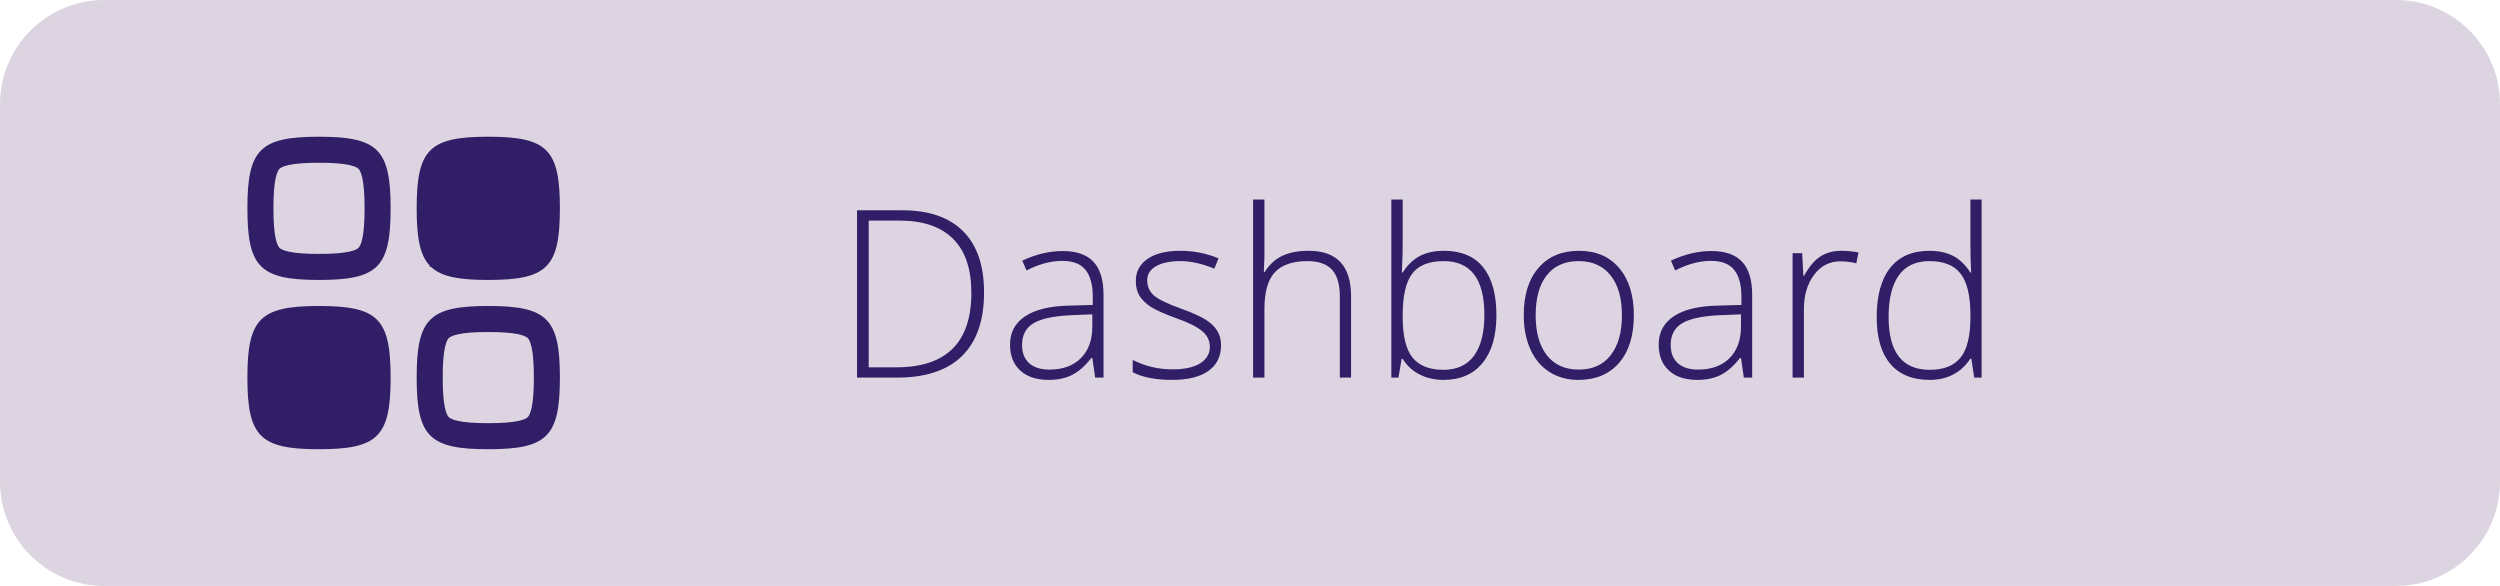
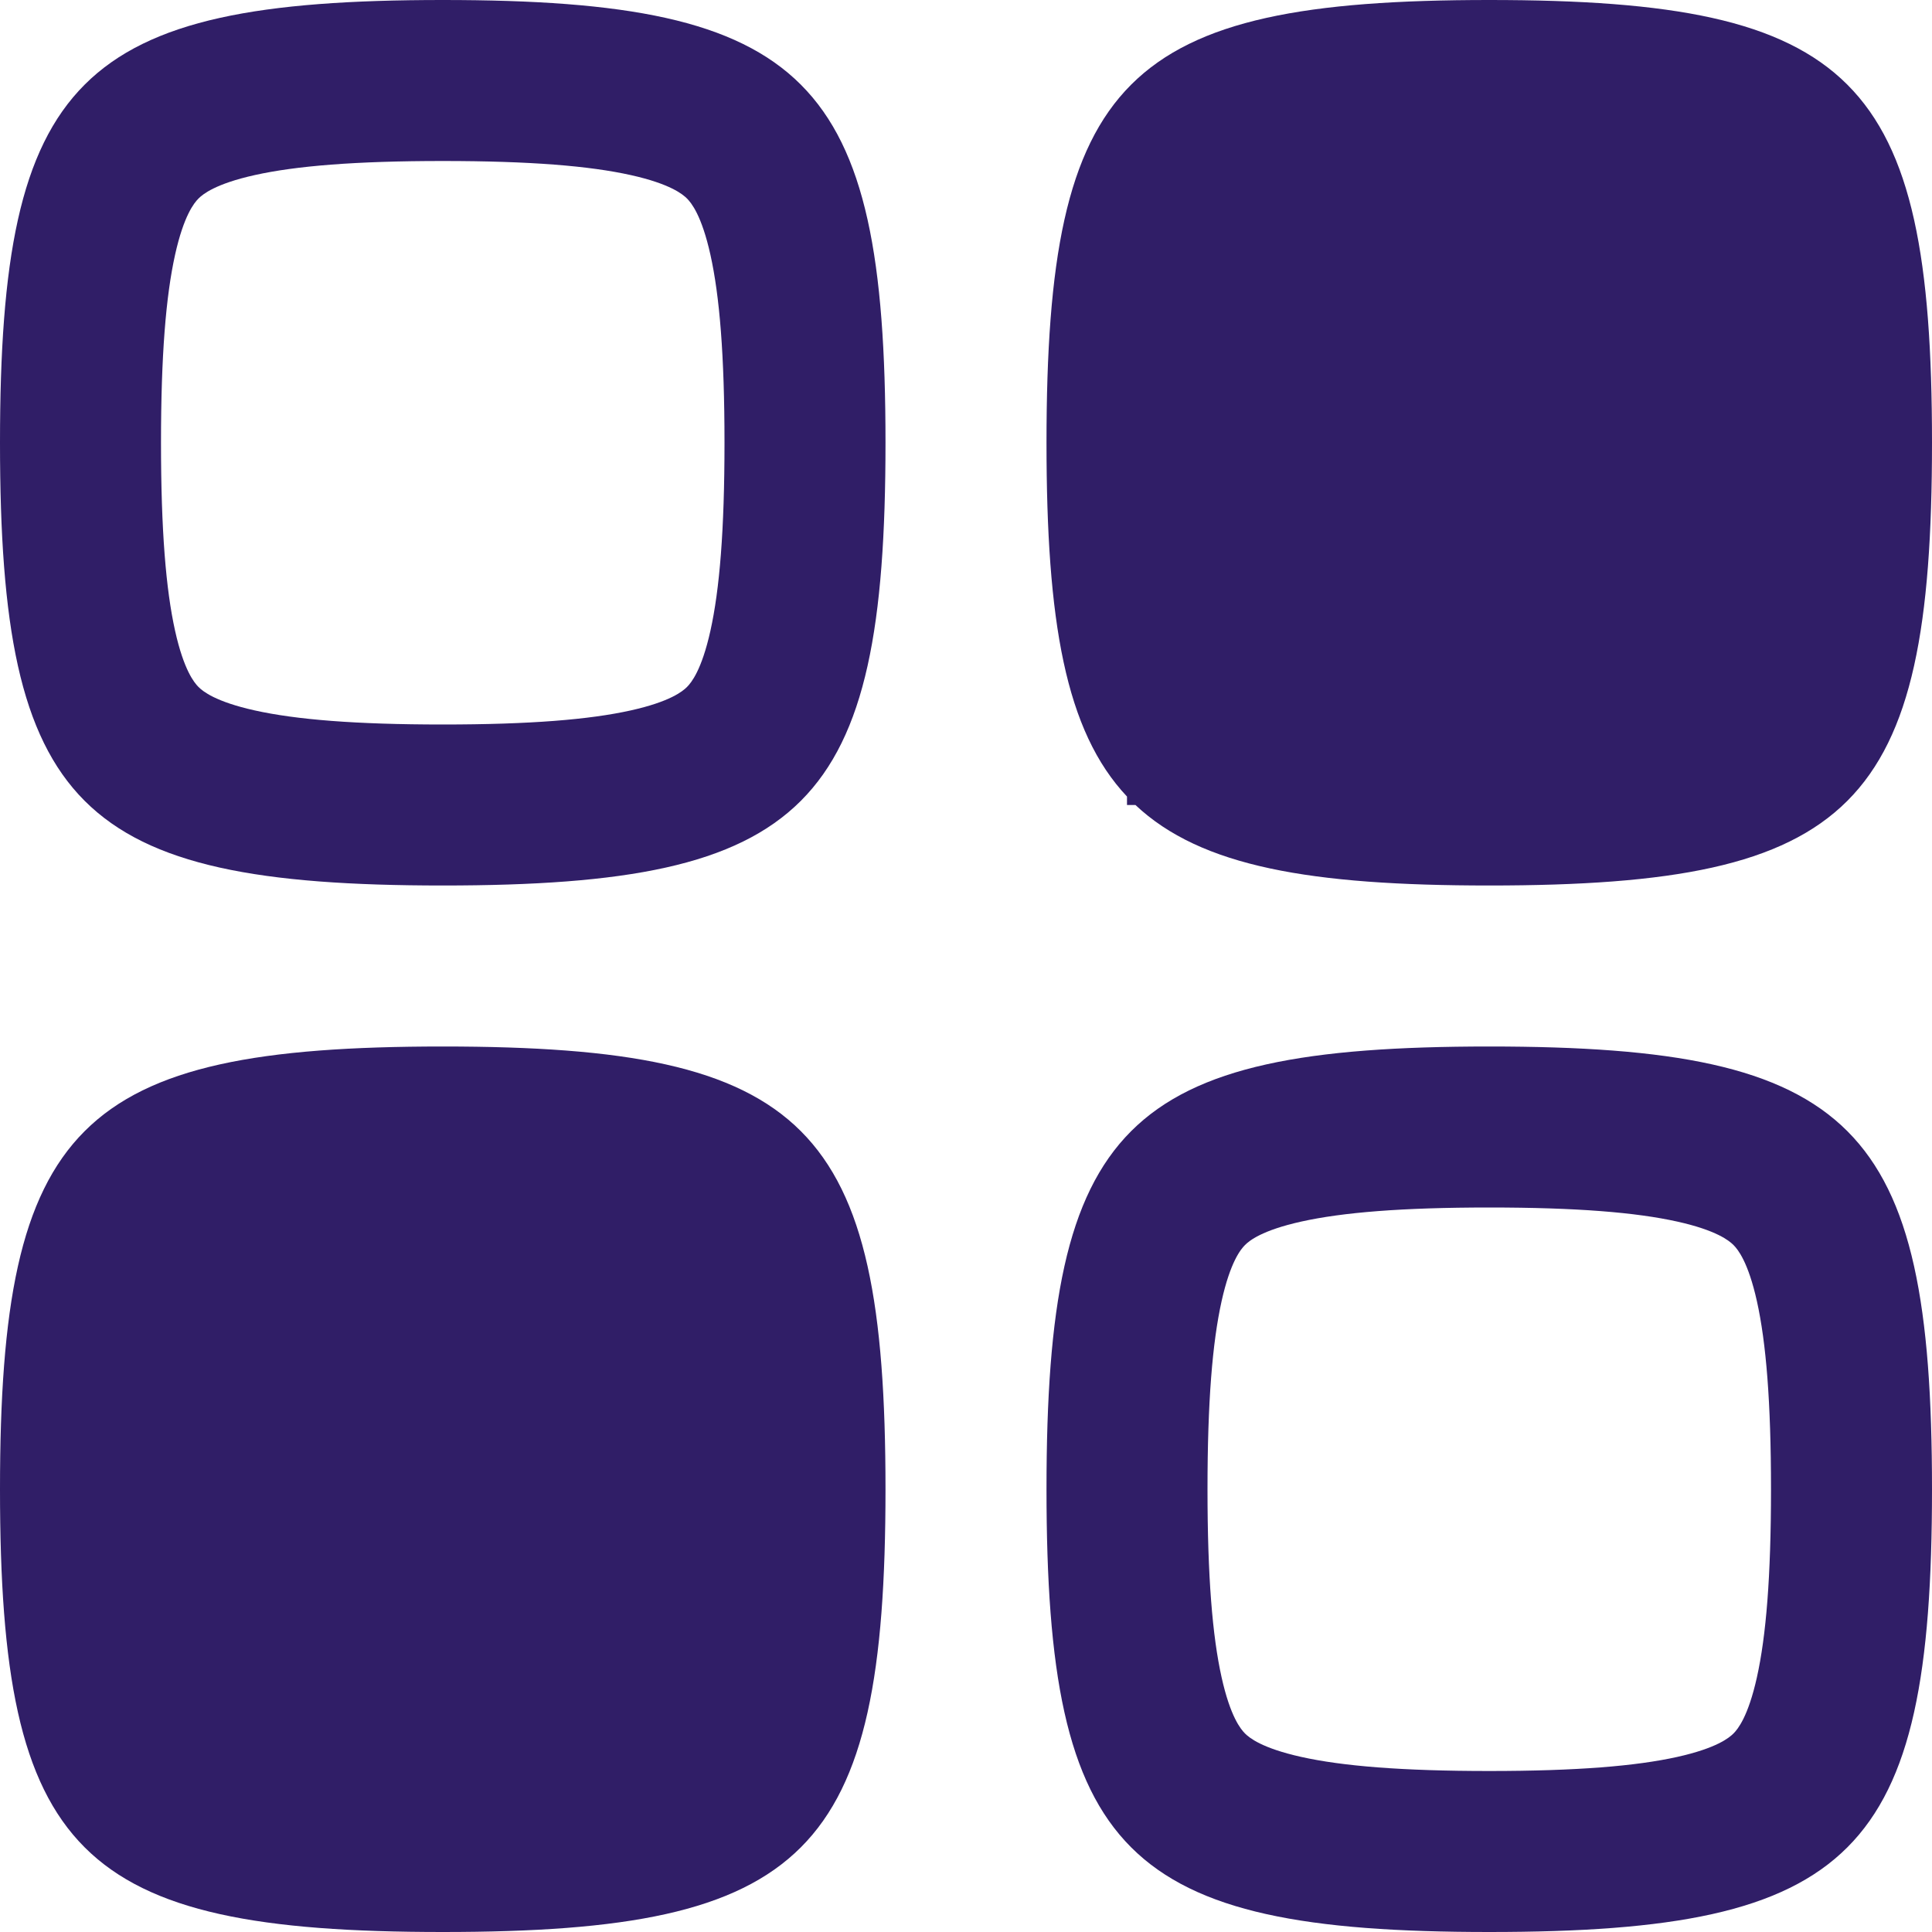
- <svg xmlns="http://www.w3.org/2000/svg" width="192" height="45" viewBox="0 0 192 45" fill="none">
-   <rect width="192" height="45" rx="8" fill="#DCD4E1" />
-   <path fill-rule="evenodd" clip-rule="evenodd" d="M19 16C19 20.529 19.971 21.5 24.5 21.5C29.029 21.5 30 20.529 30 16C30 11.471 29.029 10.5 24.5 10.5C19.971 10.5 19 11.471 19 16ZM21 16C21 17.087 21.061 17.823 21.175 18.336C21.284 18.826 21.413 18.981 21.466 19.034C21.519 19.087 21.674 19.216 22.164 19.325C22.677 19.439 23.413 19.5 24.5 19.5C25.587 19.5 26.323 19.439 26.836 19.325C27.326 19.216 27.481 19.087 27.534 19.034C27.587 18.981 27.716 18.826 27.825 18.336C27.939 17.823 28 17.087 28 16C28 14.913 27.939 14.177 27.825 13.664C27.716 13.174 27.587 13.019 27.534 12.966C27.481 12.913 27.326 12.784 26.836 12.675C26.323 12.561 25.587 12.5 24.5 12.5C23.413 12.5 22.677 12.561 22.164 12.675C21.674 12.784 21.519 12.913 21.466 12.966C21.413 13.019 21.284 13.174 21.175 13.664C21.061 14.177 21 14.913 21 16Z" fill="#301E67" />
-   <path fill-rule="evenodd" clip-rule="evenodd" d="M32 29C32 33.529 32.971 34.5 37.5 34.5C42.029 34.5 43 33.529 43 29C43 24.471 42.029 23.5 37.5 23.5C32.971 23.5 32 24.471 32 29ZM34 29C34 30.087 34.061 30.823 34.175 31.336C34.284 31.826 34.413 31.981 34.466 32.034C34.519 32.087 34.674 32.216 35.164 32.325C35.677 32.439 36.413 32.5 37.5 32.5C38.587 32.5 39.323 32.439 39.836 32.325C40.326 32.216 40.481 32.087 40.534 32.034C40.587 31.981 40.716 31.826 40.825 31.336C40.939 30.823 41 30.087 41 29C41 27.913 40.939 27.177 40.825 26.664C40.716 26.174 40.587 26.019 40.534 25.966C40.481 25.913 40.326 25.784 39.836 25.675C39.323 25.561 38.587 25.5 37.5 25.5C36.413 25.5 35.677 25.561 35.164 25.675C34.674 25.784 34.519 25.913 34.466 25.966C34.413 26.019 34.284 26.174 34.175 26.664C34.061 27.177 34 27.913 34 29Z" fill="#301E67" />
-   <path fill-rule="evenodd" clip-rule="evenodd" d="M33 20.395C32.232 19.58 32 18.216 32 16C32 11.471 32.971 10.5 37.5 10.5C42.029 10.5 43 11.471 43 16C43 20.529 42.029 21.5 37.5 21.5C35.284 21.5 33.92 21.268 33.105 20.5H33V20.395ZM24.5 34.5C19.971 34.5 19 33.529 19 29C19 24.471 19.971 23.5 24.5 23.5C29.029 23.5 30 24.471 30 29C30 33.529 29.029 34.5 24.5 34.5Z" fill="#301E67" />
-   <path d="M75.575 22.452C75.575 24.608 75.01 26.24 73.879 27.348C72.748 28.449 71.087 29 68.895 29H65.819V16.15H69.291C71.342 16.15 72.9 16.686 73.967 17.759C75.039 18.831 75.575 20.395 75.575 22.452ZM74.6 22.487C74.6 20.648 74.131 19.265 73.193 18.339C72.262 17.407 70.891 16.941 69.08 16.941H66.716V28.209H68.843C72.681 28.209 74.6 26.302 74.6 22.487ZM84.109 29L83.89 27.488H83.819C83.339 28.104 82.844 28.54 82.334 28.798C81.83 29.05 81.232 29.176 80.541 29.176C79.603 29.176 78.874 28.936 78.353 28.455C77.831 27.975 77.57 27.31 77.57 26.46C77.57 25.528 77.957 24.805 78.731 24.289C79.51 23.773 80.635 23.501 82.106 23.472L83.925 23.419V22.786C83.925 21.878 83.74 21.192 83.371 20.73C83.002 20.267 82.407 20.035 81.587 20.035C80.702 20.035 79.785 20.281 78.836 20.773L78.511 20.018C79.56 19.525 80.597 19.279 81.622 19.279C82.671 19.279 83.453 19.552 83.969 20.097C84.49 20.642 84.751 21.491 84.751 22.645V29H84.109ZM80.594 28.385C81.613 28.385 82.416 28.095 83.002 27.515C83.594 26.929 83.89 26.117 83.89 25.08V24.14L82.22 24.21C80.878 24.274 79.92 24.485 79.346 24.843C78.777 25.194 78.493 25.745 78.493 26.495C78.493 27.093 78.675 27.559 79.038 27.893C79.407 28.221 79.926 28.385 80.594 28.385ZM93.777 26.513C93.777 27.368 93.452 28.027 92.802 28.49C92.151 28.947 91.228 29.176 90.033 29.176C88.756 29.176 87.742 28.98 86.992 28.587V27.646C87.953 28.127 88.967 28.367 90.033 28.367C90.977 28.367 91.691 28.212 92.178 27.901C92.67 27.585 92.916 27.166 92.916 26.645C92.916 26.164 92.72 25.76 92.327 25.432C91.94 25.104 91.302 24.781 90.411 24.465C89.456 24.119 88.785 23.823 88.398 23.577C88.012 23.325 87.719 23.044 87.519 22.733C87.326 22.417 87.23 22.033 87.23 21.582C87.23 20.867 87.528 20.302 88.126 19.886C88.73 19.47 89.57 19.262 90.648 19.262C91.68 19.262 92.658 19.455 93.584 19.842L93.259 20.633C92.321 20.246 91.451 20.053 90.648 20.053C89.869 20.053 89.251 20.182 88.794 20.439C88.337 20.697 88.108 21.055 88.108 21.512C88.108 22.01 88.284 22.408 88.636 22.707C88.993 23.006 89.688 23.34 90.719 23.709C91.58 24.02 92.207 24.301 92.6 24.553C92.992 24.799 93.285 25.08 93.478 25.396C93.678 25.713 93.777 26.085 93.777 26.513ZM102.9 29V22.804C102.9 21.843 102.698 21.145 102.294 20.712C101.89 20.273 101.263 20.053 100.413 20.053C99.27 20.053 98.433 20.343 97.899 20.923C97.372 21.497 97.108 22.432 97.108 23.727V29H96.238V15.324H97.108V19.675L97.064 20.896H97.126C97.483 20.322 97.935 19.906 98.48 19.648C99.024 19.391 99.701 19.262 100.51 19.262C102.678 19.262 103.762 20.425 103.762 22.751V29H102.9ZM110.89 19.262C112.226 19.262 113.23 19.684 113.904 20.527C114.584 21.365 114.924 22.593 114.924 24.21C114.924 25.798 114.566 27.023 113.852 27.884C113.143 28.745 112.144 29.176 110.854 29.176C110.175 29.176 109.562 29.035 109.018 28.754C108.473 28.473 108.042 28.074 107.726 27.559H107.646L107.4 29H106.855V15.324H107.726V18.761C107.726 19.276 107.714 19.751 107.69 20.185L107.664 20.932H107.726C108.089 20.357 108.525 19.936 109.035 19.666C109.551 19.396 110.169 19.262 110.89 19.262ZM110.872 20.053C109.747 20.053 108.941 20.375 108.455 21.02C107.969 21.664 107.726 22.727 107.726 24.21V24.359C107.726 25.801 107.978 26.835 108.481 27.462C108.991 28.089 109.782 28.402 110.854 28.402C111.897 28.402 112.683 28.039 113.21 27.312C113.737 26.58 114.001 25.54 114.001 24.192C114.001 21.433 112.958 20.053 110.872 20.053ZM125.479 24.21C125.479 25.769 125.102 26.987 124.346 27.866C123.59 28.739 122.547 29.176 121.217 29.176C120.379 29.176 119.641 28.974 119.002 28.569C118.363 28.165 117.874 27.585 117.534 26.829C117.194 26.073 117.024 25.2 117.024 24.21C117.024 22.651 117.402 21.439 118.158 20.571C118.914 19.698 119.951 19.262 121.27 19.262C122.582 19.262 123.61 19.704 124.354 20.589C125.104 21.468 125.479 22.675 125.479 24.21ZM117.938 24.21C117.938 25.523 118.226 26.548 118.8 27.286C119.38 28.019 120.197 28.385 121.252 28.385C122.307 28.385 123.121 28.019 123.695 27.286C124.275 26.548 124.565 25.523 124.565 24.21C124.565 22.892 124.272 21.869 123.687 21.143C123.106 20.416 122.289 20.053 121.234 20.053C120.18 20.053 119.365 20.416 118.791 21.143C118.223 21.863 117.938 22.886 117.938 24.21ZM133.926 29L133.706 27.488H133.636C133.155 28.104 132.66 28.54 132.15 28.798C131.646 29.05 131.049 29.176 130.357 29.176C129.42 29.176 128.69 28.936 128.169 28.455C127.647 27.975 127.387 27.31 127.387 26.46C127.387 25.528 127.773 24.805 128.547 24.289C129.326 23.773 130.451 23.501 131.922 23.472L133.741 23.419V22.786C133.741 21.878 133.557 21.192 133.188 20.73C132.818 20.267 132.224 20.035 131.403 20.035C130.519 20.035 129.602 20.281 128.652 20.773L128.327 20.018C129.376 19.525 130.413 19.279 131.438 19.279C132.487 19.279 133.27 19.552 133.785 20.097C134.307 20.642 134.567 21.491 134.567 22.645V29H133.926ZM130.41 28.385C131.43 28.385 132.232 28.095 132.818 27.515C133.41 26.929 133.706 26.117 133.706 25.08V24.14L132.036 24.21C130.694 24.274 129.736 24.485 129.162 24.843C128.594 25.194 128.31 25.745 128.31 26.495C128.31 27.093 128.491 27.559 128.854 27.893C129.224 28.221 129.742 28.385 130.41 28.385ZM141.432 19.262C141.836 19.262 142.27 19.303 142.732 19.385L142.565 20.22C142.167 20.12 141.754 20.07 141.326 20.07C140.512 20.07 139.844 20.416 139.322 21.107C138.801 21.799 138.54 22.672 138.54 23.727V29H137.67V19.446H138.408L138.496 21.169H138.558C138.95 20.466 139.369 19.974 139.814 19.692C140.26 19.405 140.799 19.262 141.432 19.262ZM148.182 19.262C148.873 19.262 149.471 19.388 149.975 19.64C150.479 19.892 150.93 20.322 151.328 20.932H151.381C151.346 20.193 151.328 19.47 151.328 18.761V15.324H152.189V29H151.618L151.398 27.541H151.328C150.602 28.631 149.559 29.176 148.199 29.176C146.881 29.176 145.873 28.766 145.176 27.945C144.479 27.125 144.13 25.93 144.13 24.359C144.13 22.707 144.476 21.444 145.167 20.571C145.858 19.698 146.863 19.262 148.182 19.262ZM148.182 20.053C147.139 20.053 146.354 20.419 145.826 21.151C145.305 21.884 145.044 22.947 145.044 24.342C145.044 27.049 146.096 28.402 148.199 28.402C149.277 28.402 150.068 28.089 150.572 27.462C151.076 26.835 151.328 25.801 151.328 24.359V24.21C151.328 22.733 151.079 21.673 150.581 21.028C150.089 20.378 149.289 20.053 148.182 20.053Z" fill="#301E67" />
+ <svg xmlns="http://www.w3.org/2000/svg" width="24" height="24" viewBox="0 0 24 24" fill="none">
+   <path fill-rule="evenodd" clip-rule="evenodd" d="M0 5.5C0 10.029 0.971 11 5.5 11C10.029 11 11 10.029 11 5.5C11 0.971 10.029 0 5.5 0C0.971 0 0 0.971 0 5.5ZM2 5.5C2 6.587 2.061 7.323 2.175 7.836C2.284 8.326 2.413 8.481 2.466 8.534C2.519 8.587 2.674 8.716 3.164 8.825C3.677 8.939 4.413 9 5.5 9C6.587 9 7.323 8.939 7.836 8.825C8.326 8.716 8.481 8.587 8.534 8.534C8.587 8.481 8.716 8.326 8.825 7.836C8.939 7.323 9 6.587 9 5.5C9 4.413 8.939 3.677 8.825 3.164C8.716 2.674 8.587 2.519 8.534 2.466C8.481 2.413 8.326 2.284 7.836 2.175C7.323 2.061 6.587 2 5.5 2C4.413 2 3.677 2.061 3.164 2.175C2.674 2.284 2.519 2.413 2.466 2.466C2.413 2.519 2.284 2.674 2.175 3.164C2.061 3.677 2 4.413 2 5.5Z" fill="#301E67" />
+   <path fill-rule="evenodd" clip-rule="evenodd" d="M13 18.5C13 23.029 13.971 24 18.5 24C23.029 24 24 23.029 24 18.5C24 13.971 23.029 13 18.5 13C13.971 13 13 13.971 13 18.5ZM15 18.5C15 19.587 15.061 20.323 15.175 20.836C15.284 21.326 15.413 21.481 15.466 21.534C15.519 21.587 15.674 21.716 16.164 21.825C16.677 21.939 17.413 22 18.5 22C19.587 22 20.323 21.939 20.836 21.825C21.326 21.716 21.481 21.587 21.534 21.534C21.587 21.481 21.716 21.326 21.825 20.836C21.939 20.323 22 19.587 22 18.5C22 17.413 21.939 16.677 21.825 16.164C21.716 15.674 21.587 15.519 21.534 15.466C21.481 15.413 21.326 15.284 20.836 15.175C20.323 15.061 19.587 15 18.5 15C17.413 15 16.677 15.061 16.164 15.175C15.674 15.284 15.519 15.413 15.466 15.466C15.413 15.519 15.284 15.674 15.175 16.164C15.061 16.677 15 17.413 15 18.5Z" fill="#301E67" />
+   <path fill-rule="evenodd" clip-rule="evenodd" d="M14 9.895C13.232 9.08 13 7.716 13 5.5C13 0.971 13.971 0 18.5 0C23.029 0 24 0.971 24 5.5C24 10.029 23.029 11 18.5 11C16.284 11 14.92 10.768 14.105 10H14V9.895ZM5.5 24C0.971 24 0 23.029 0 18.5C0 13.971 0.971 13 5.5 13C10.029 13 11 13.971 11 18.5C11 23.029 10.029 24 5.5 24Z" fill="#301E67" />
</svg>
